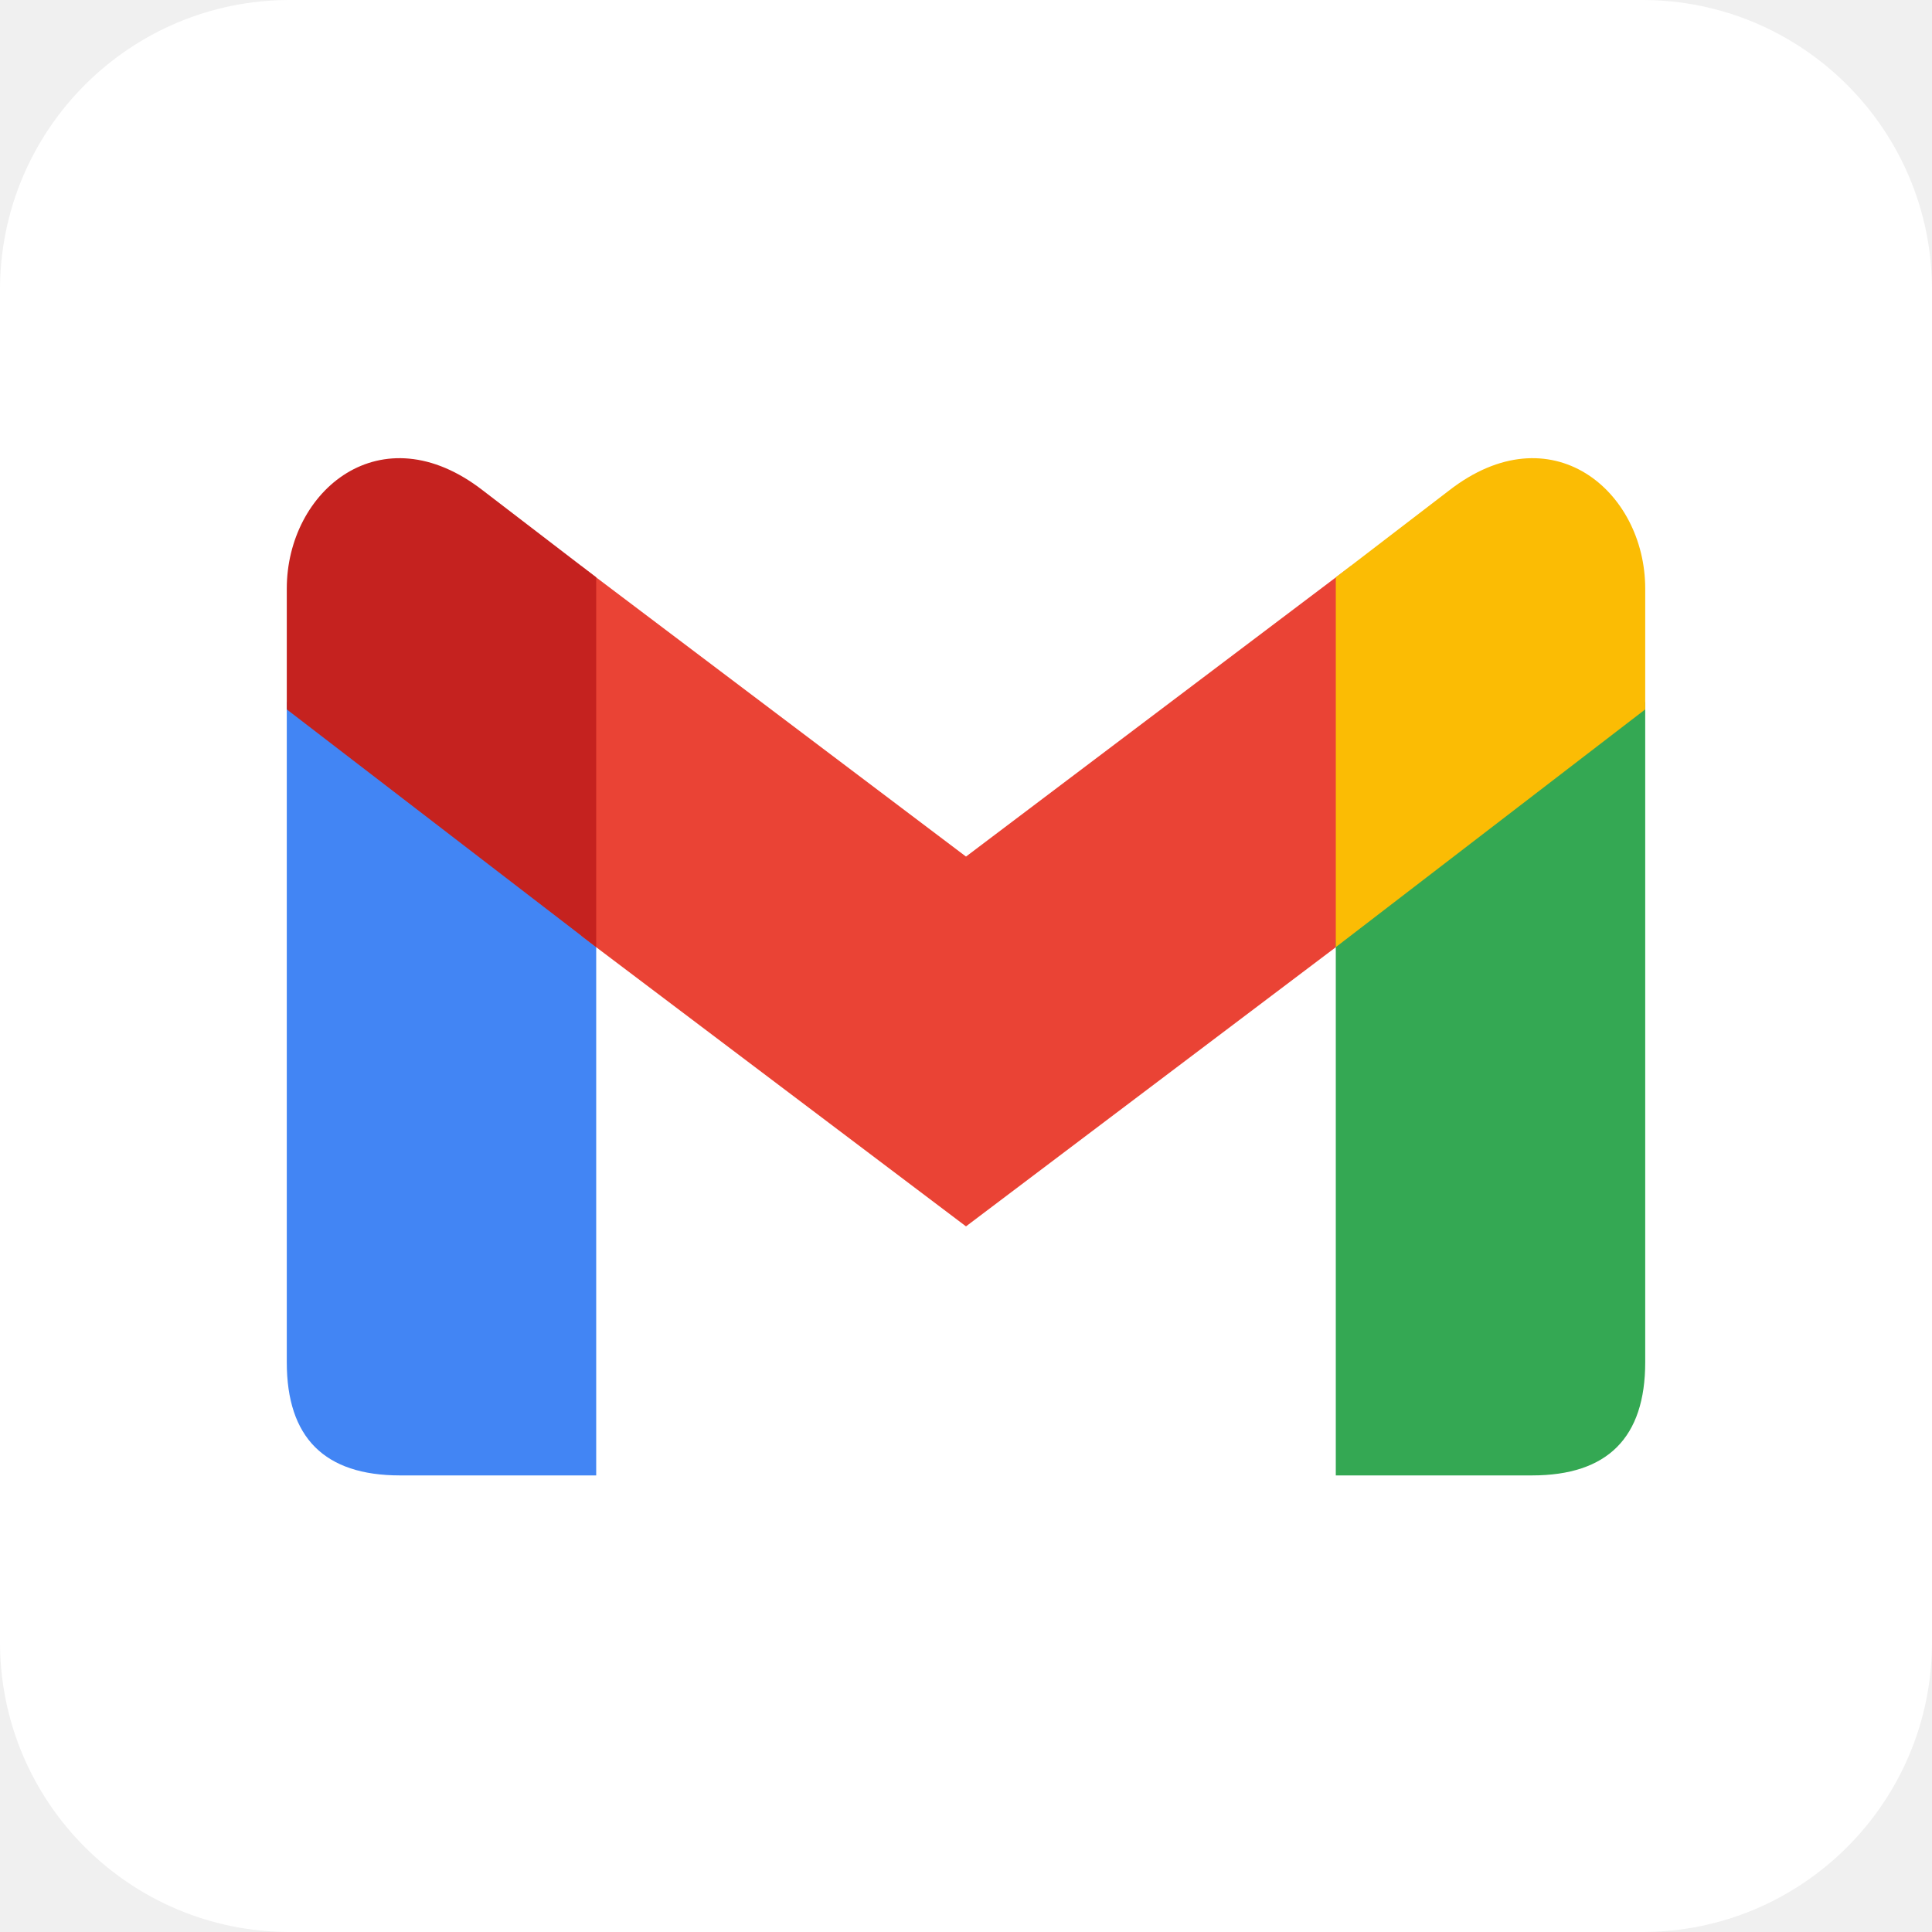
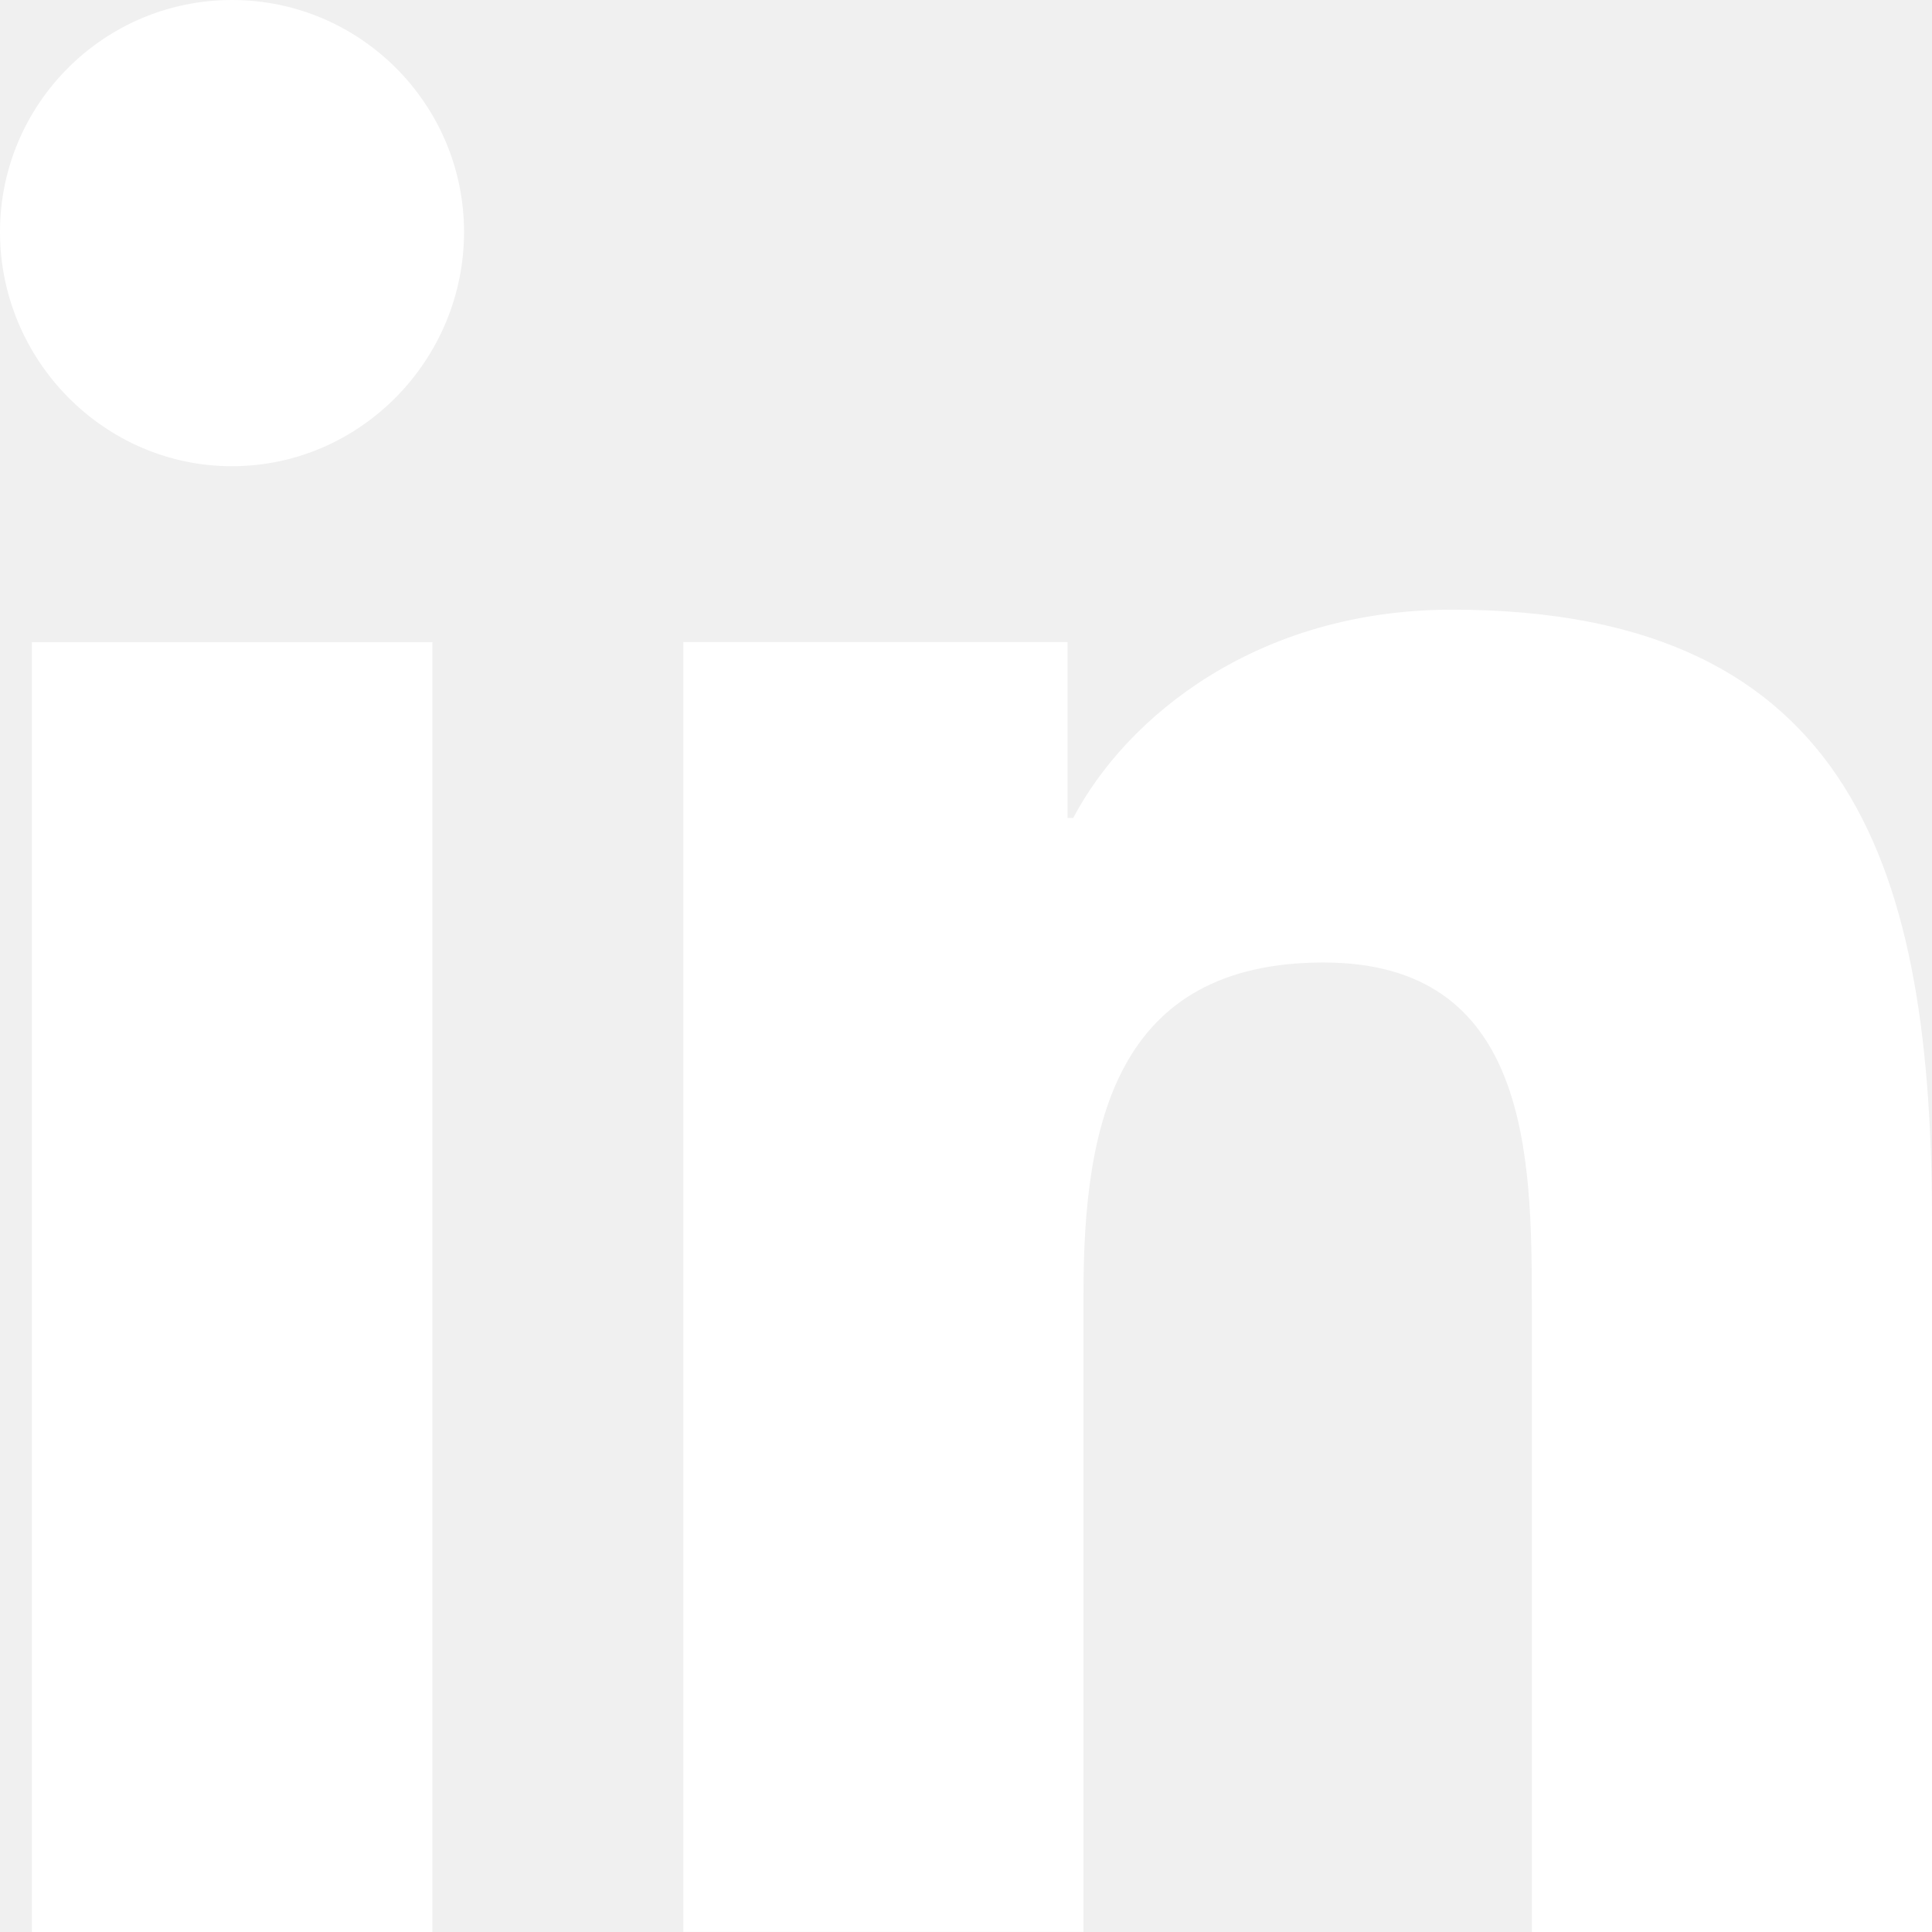
- <svg xmlns="http://www.w3.org/2000/svg" aria-label="Gmail" role="img" viewBox="0 0 512 512">
-   <rect width="512" height="512" rx="15%" fill="#ffffff" />
-   <path d="M158 391v-142l-82-63V361q0 30 30 30" fill="#4285f4" />
-   <path d="M 154 248l102 77l102-77v-98l-102 77l-102-77" fill="#ea4335" />
-   <path d="M354 391v-142l82-63V361q0 30-30 30" fill="#34a853" />
-   <path d="M76 188l82 63v-98l-30-23c-27-21-52 0-52 26" fill="#c5221f" />
-   <path d="M436 188l-82 63v-98l30-23c27-21 52 0 52 26" fill="#fbbc04" />
+ <svg xmlns="http://www.w3.org/2000/svg" width="16" height="16" viewBox="0 0 16 16" fill="none">
+   <path d="M15.996 16V15.999H16V10.131C16 7.261 15.382 5.049 12.026 5.049C10.413 5.049 9.33 5.935 8.888 6.774H8.841V5.317H5.659V15.999H8.973V10.71C8.973 9.317 9.237 7.971 10.961 7.971C12.661 7.971 12.686 9.56 12.686 10.799V16H15.996Z" fill="white" />
+   <path d="M0.264 5.318H3.581V16H0.264V5.318Z" fill="white" />
+   <path d="M1.921 0C0.861 0 0 0.861 0 1.921C0 2.982 0.861 3.861 1.921 3.861C2.982 3.861 3.843 2.982 3.843 1.921C3.842 0.861 2.981 0 1.921 0V0Z" fill="white" />
</svg>
